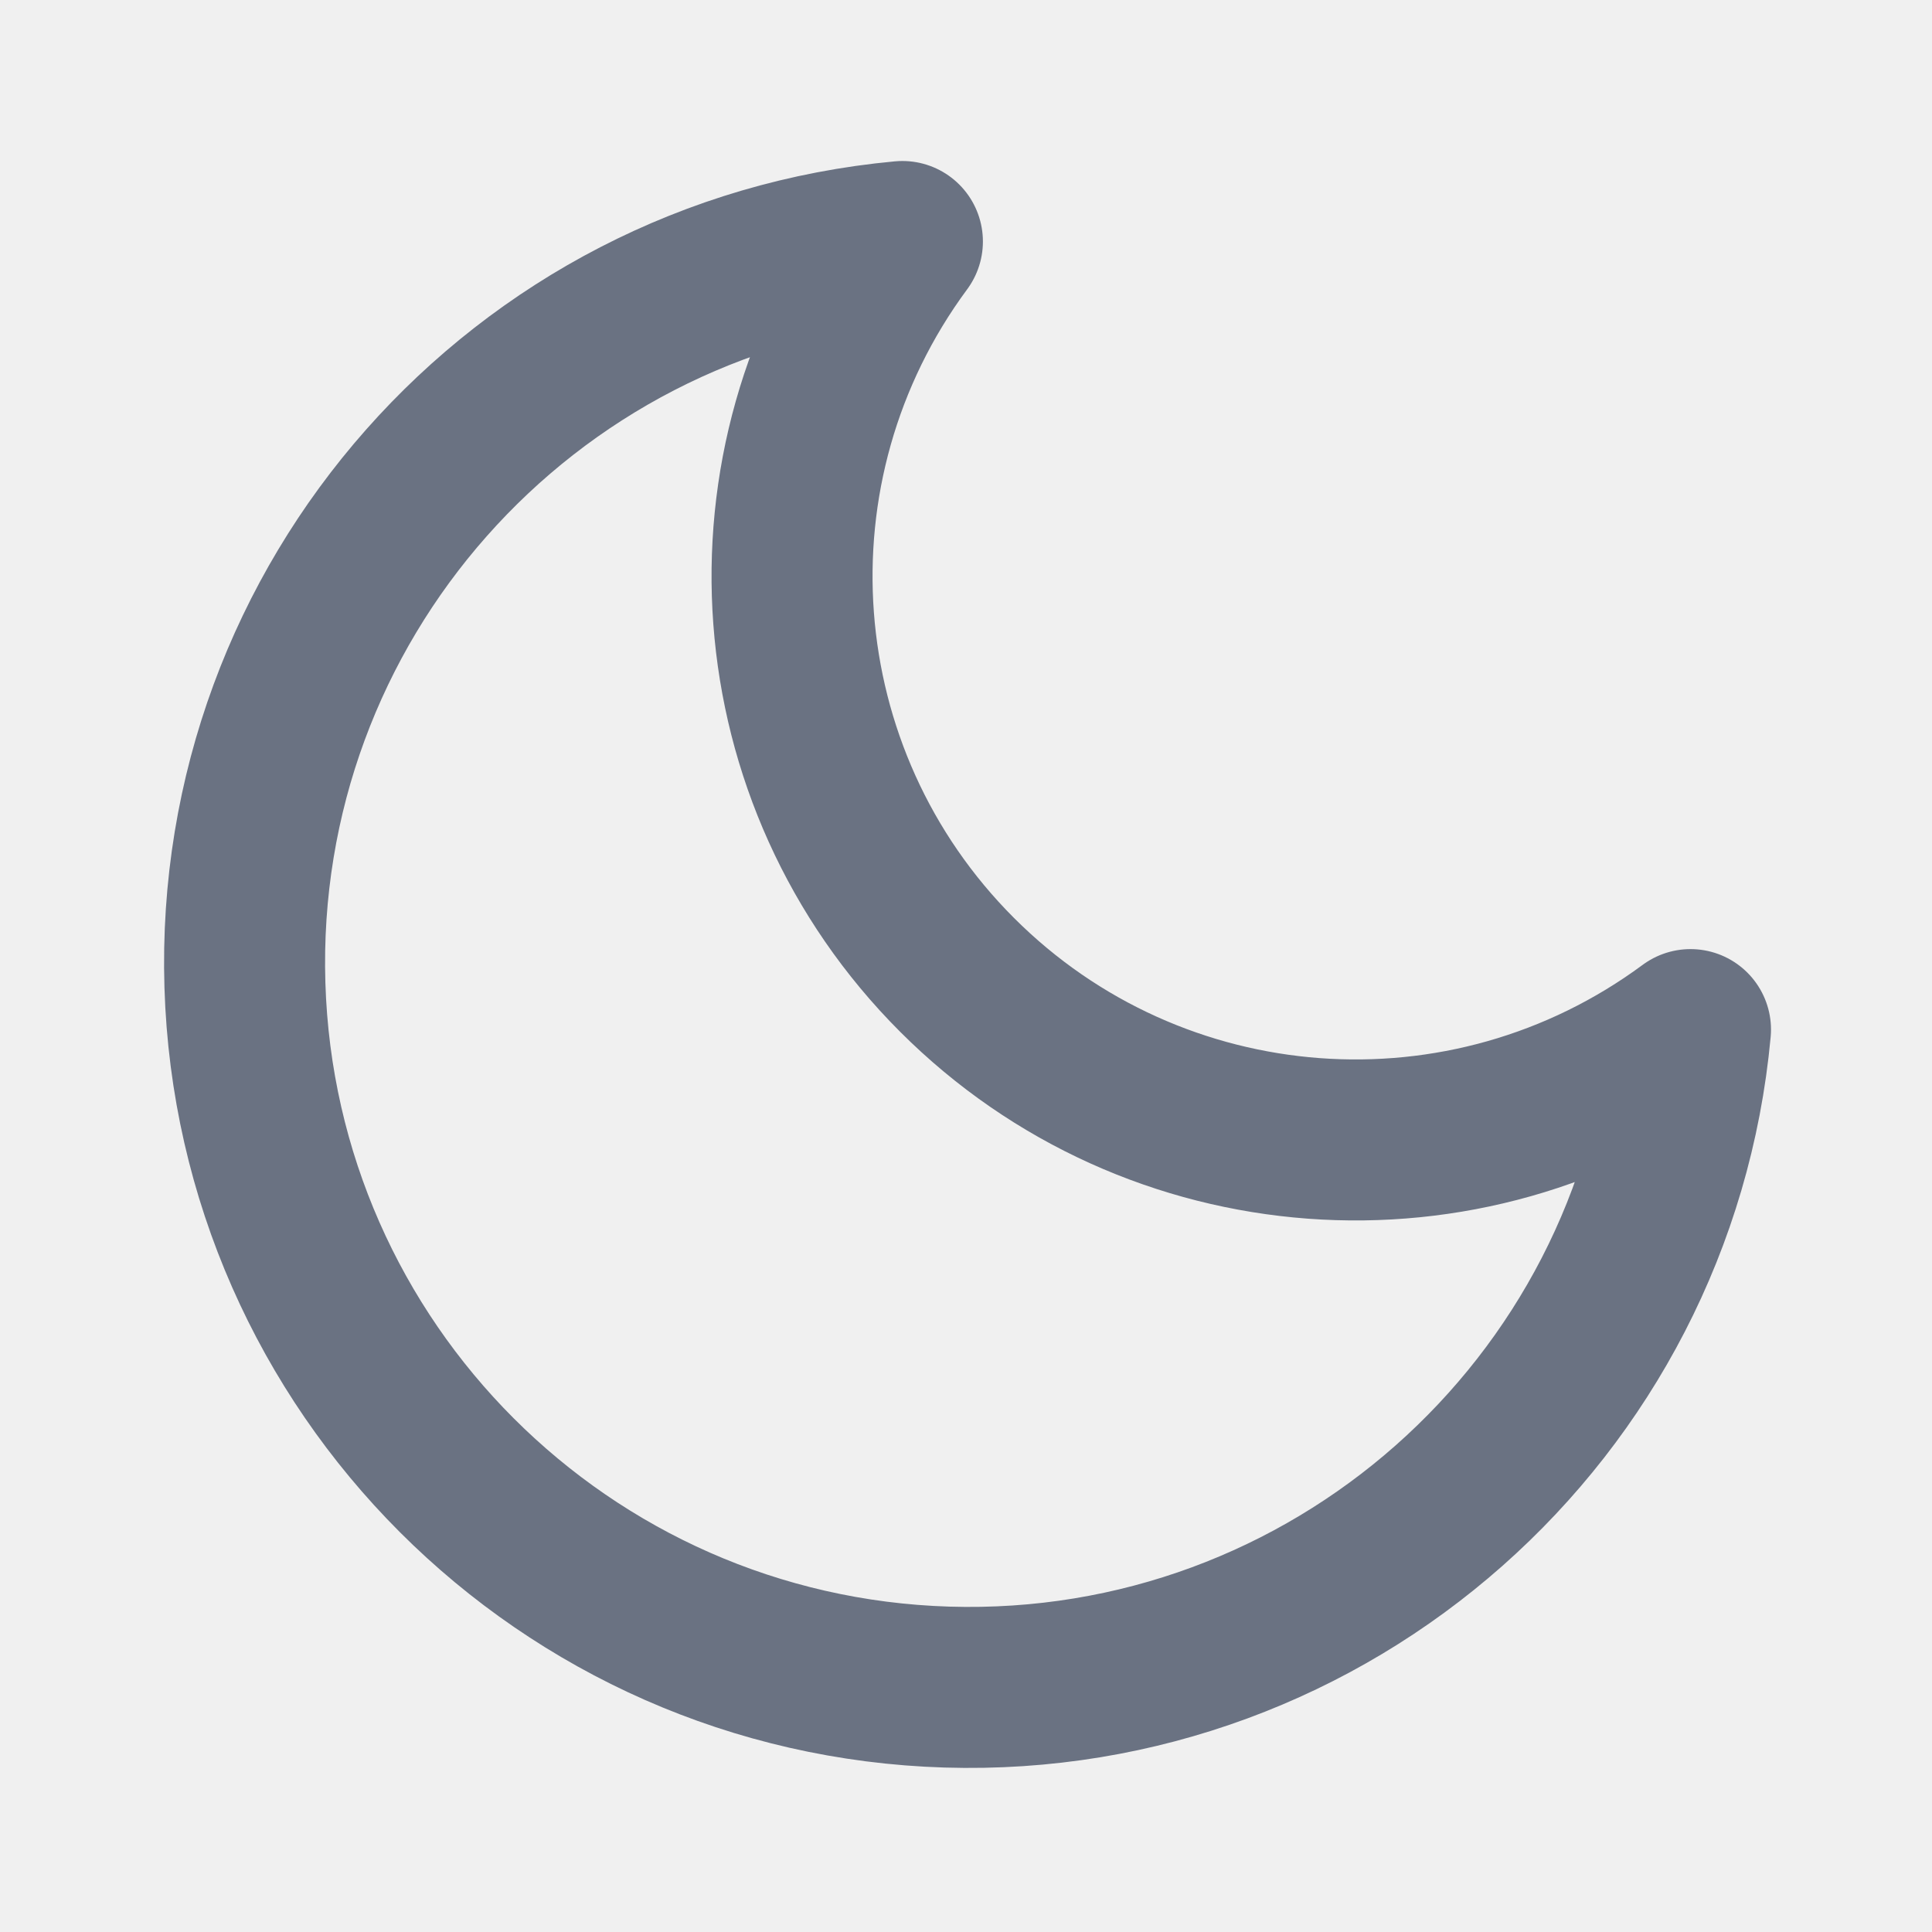
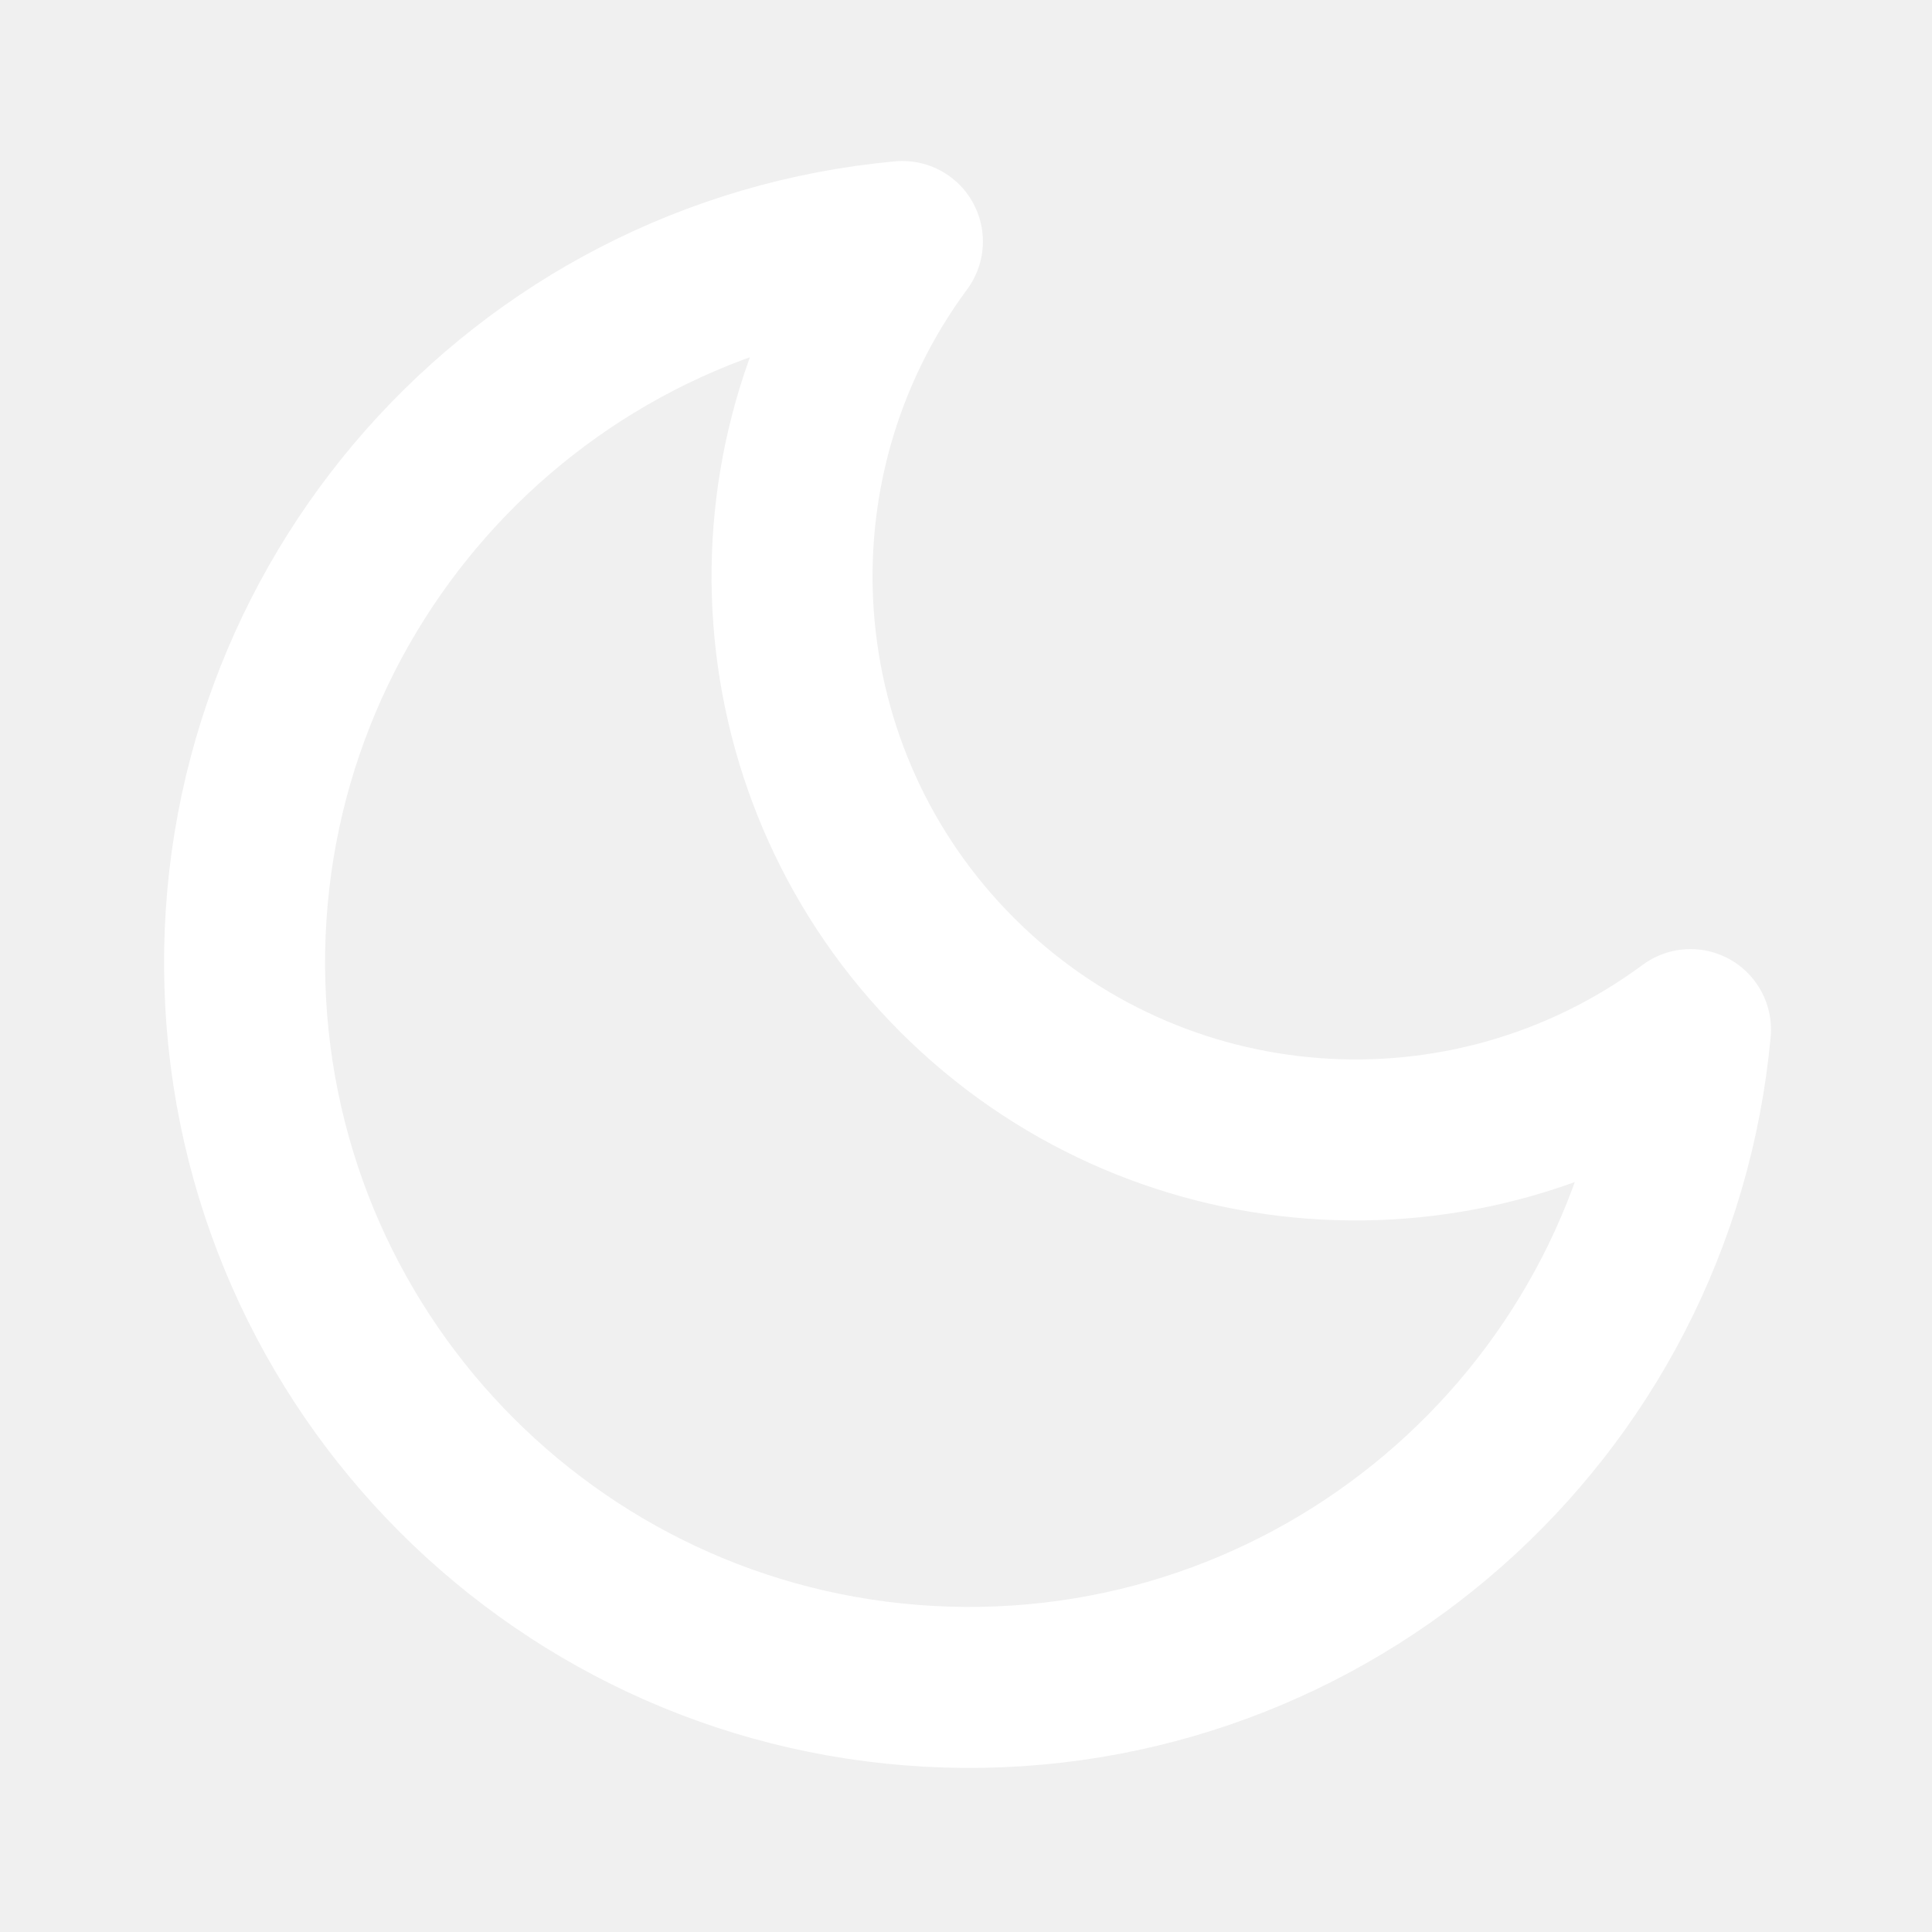
<svg xmlns="http://www.w3.org/2000/svg" id="SvgjsSvg1006" width="288" height="288" version="1.1">
  <defs id="SvgjsDefs1007" />
-   <g id="SvgjsG1008" transform="matrix(1,0,0,1,0,0)">
+   <g id="SvgjsG1008">
    <svg stroke-linecap="round" stroke-linejoin="round" viewBox="0 0 24 24" width="288" height="288">
-       <path fill="none" stroke="#6a7282" stroke-width="2" d="M21 12.79A9 9 0 1111.21 3 7 7 0 0021 12.79z" class="svgStroke colorStroke000000-0 selectable" />
+       <path d="M21 12.79A9 9 0 1111.21 3 7 7 0 0021 12.79z" fill="none" stroke="#ffffff" stroke-width="2" class="svgStroke colorStroke000000-0 selectable" />
    </svg>
  </g>
</svg>
